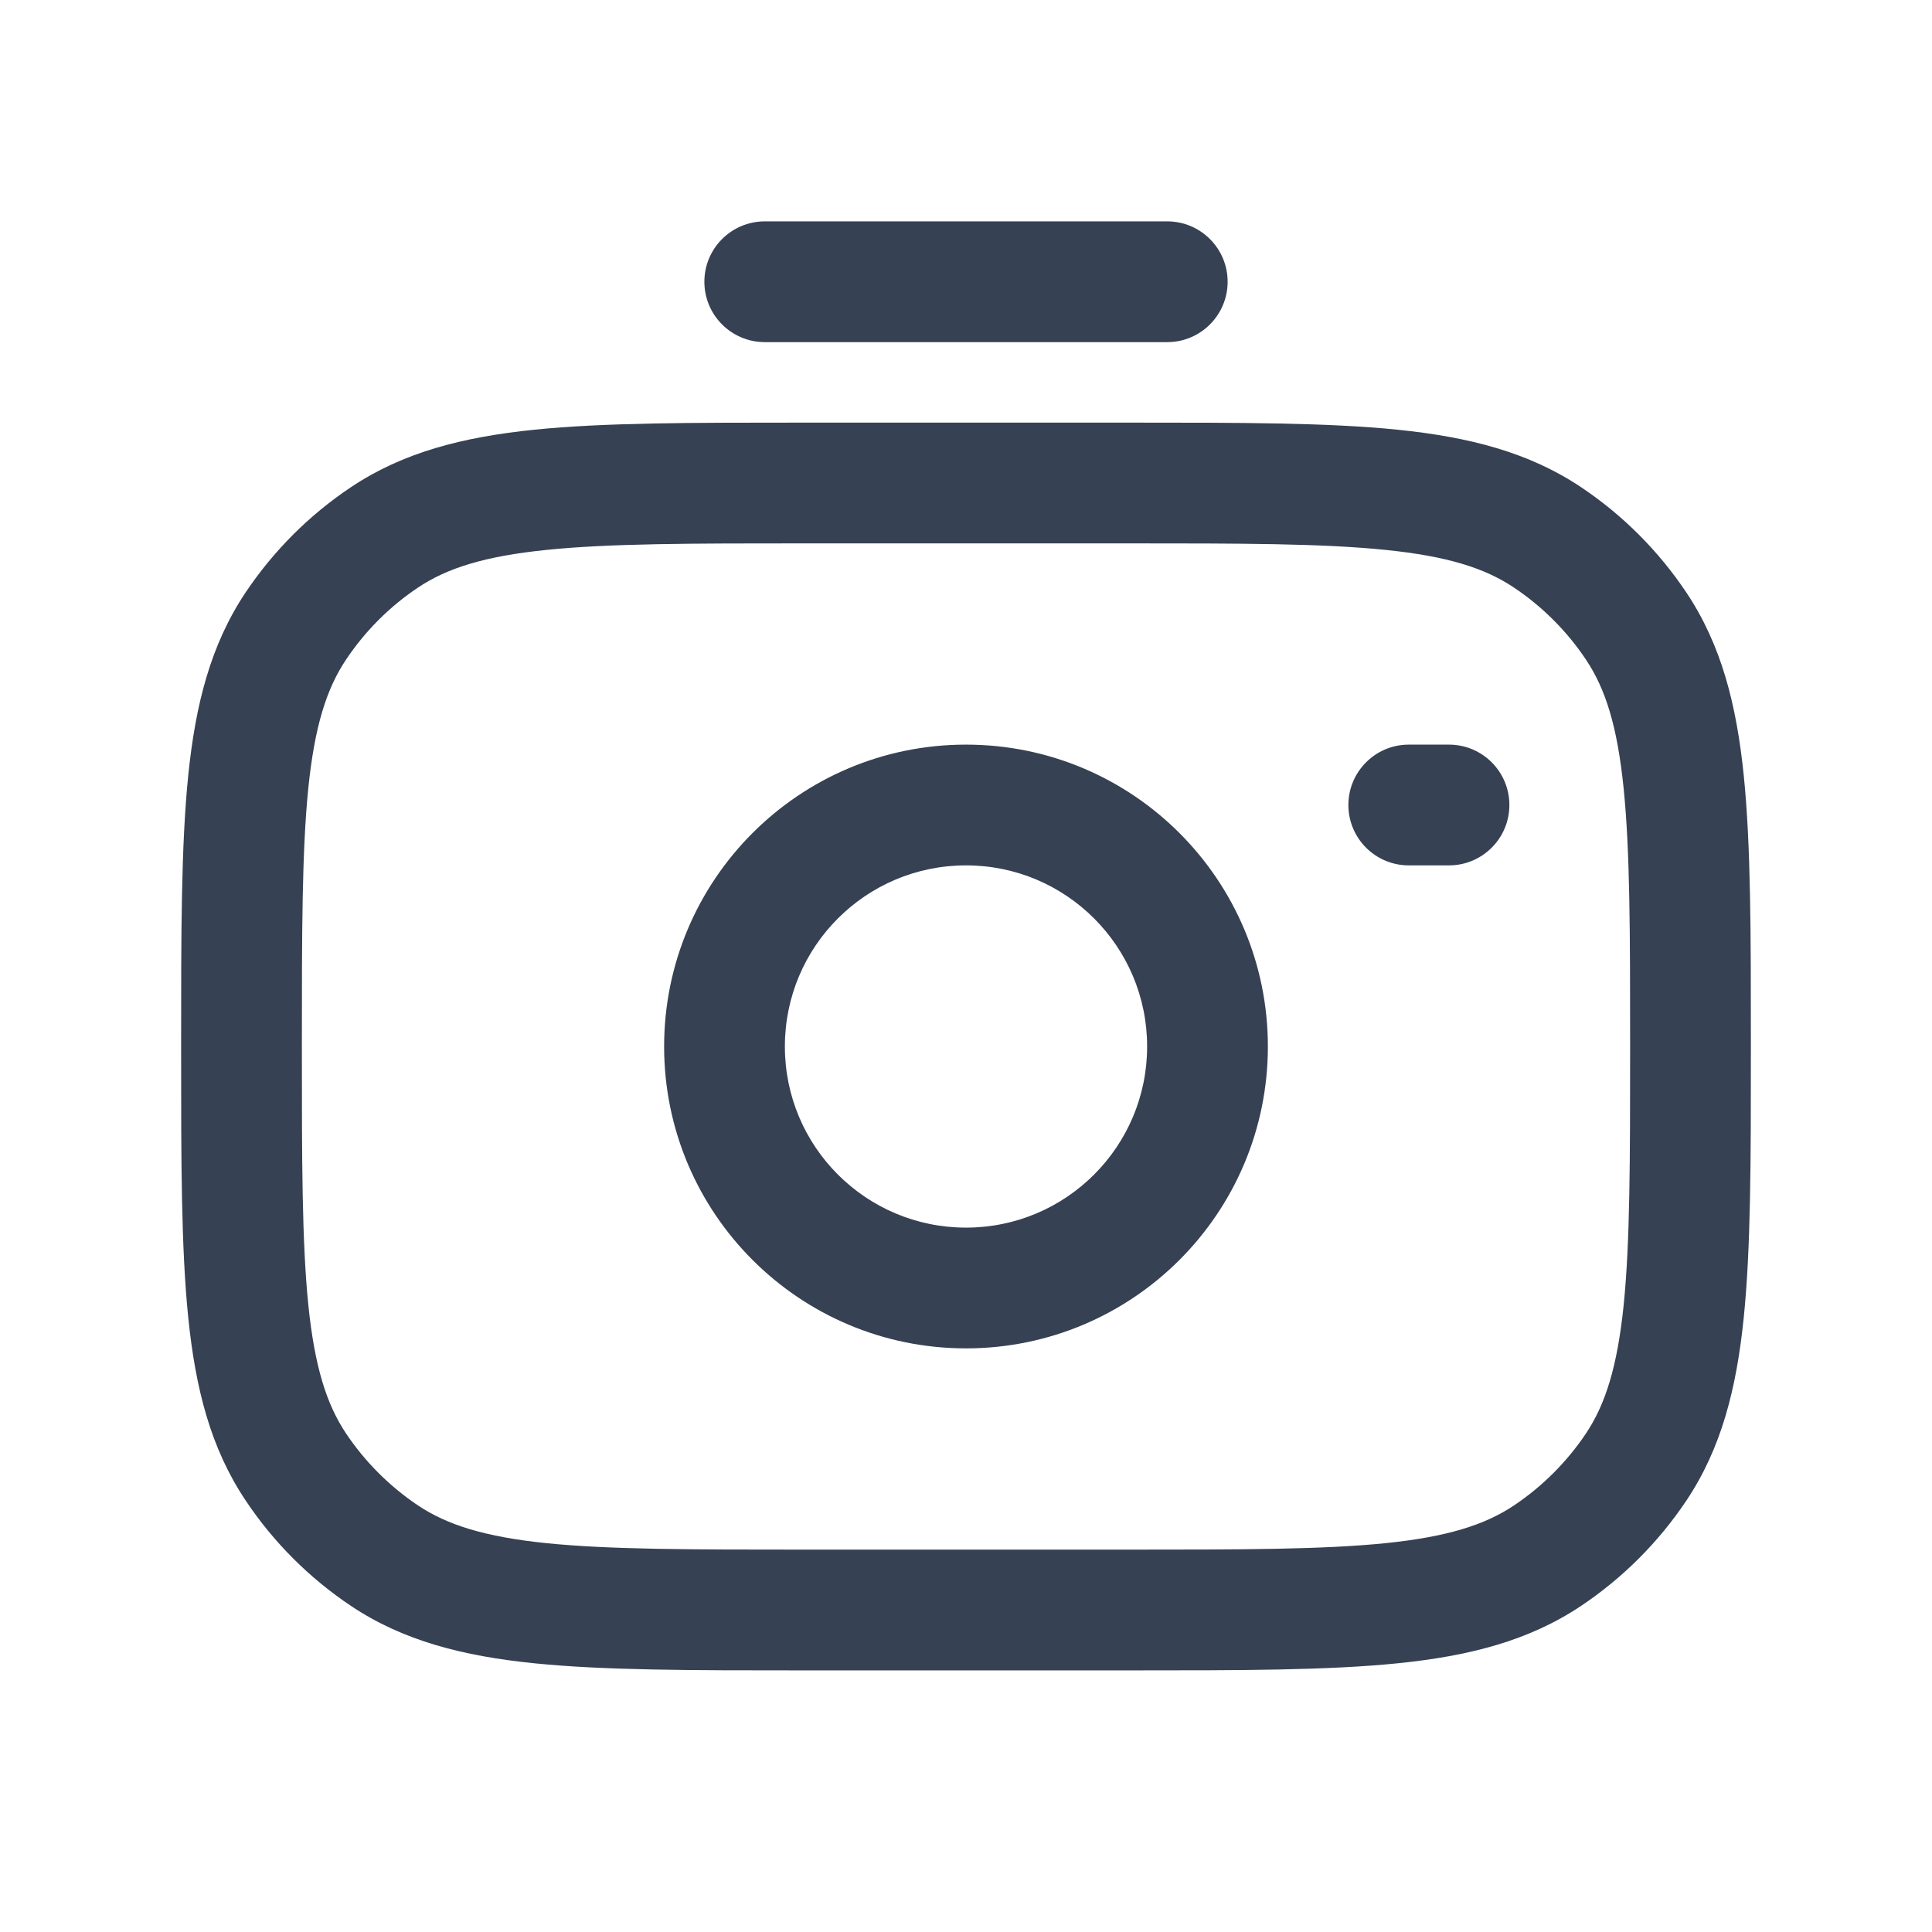
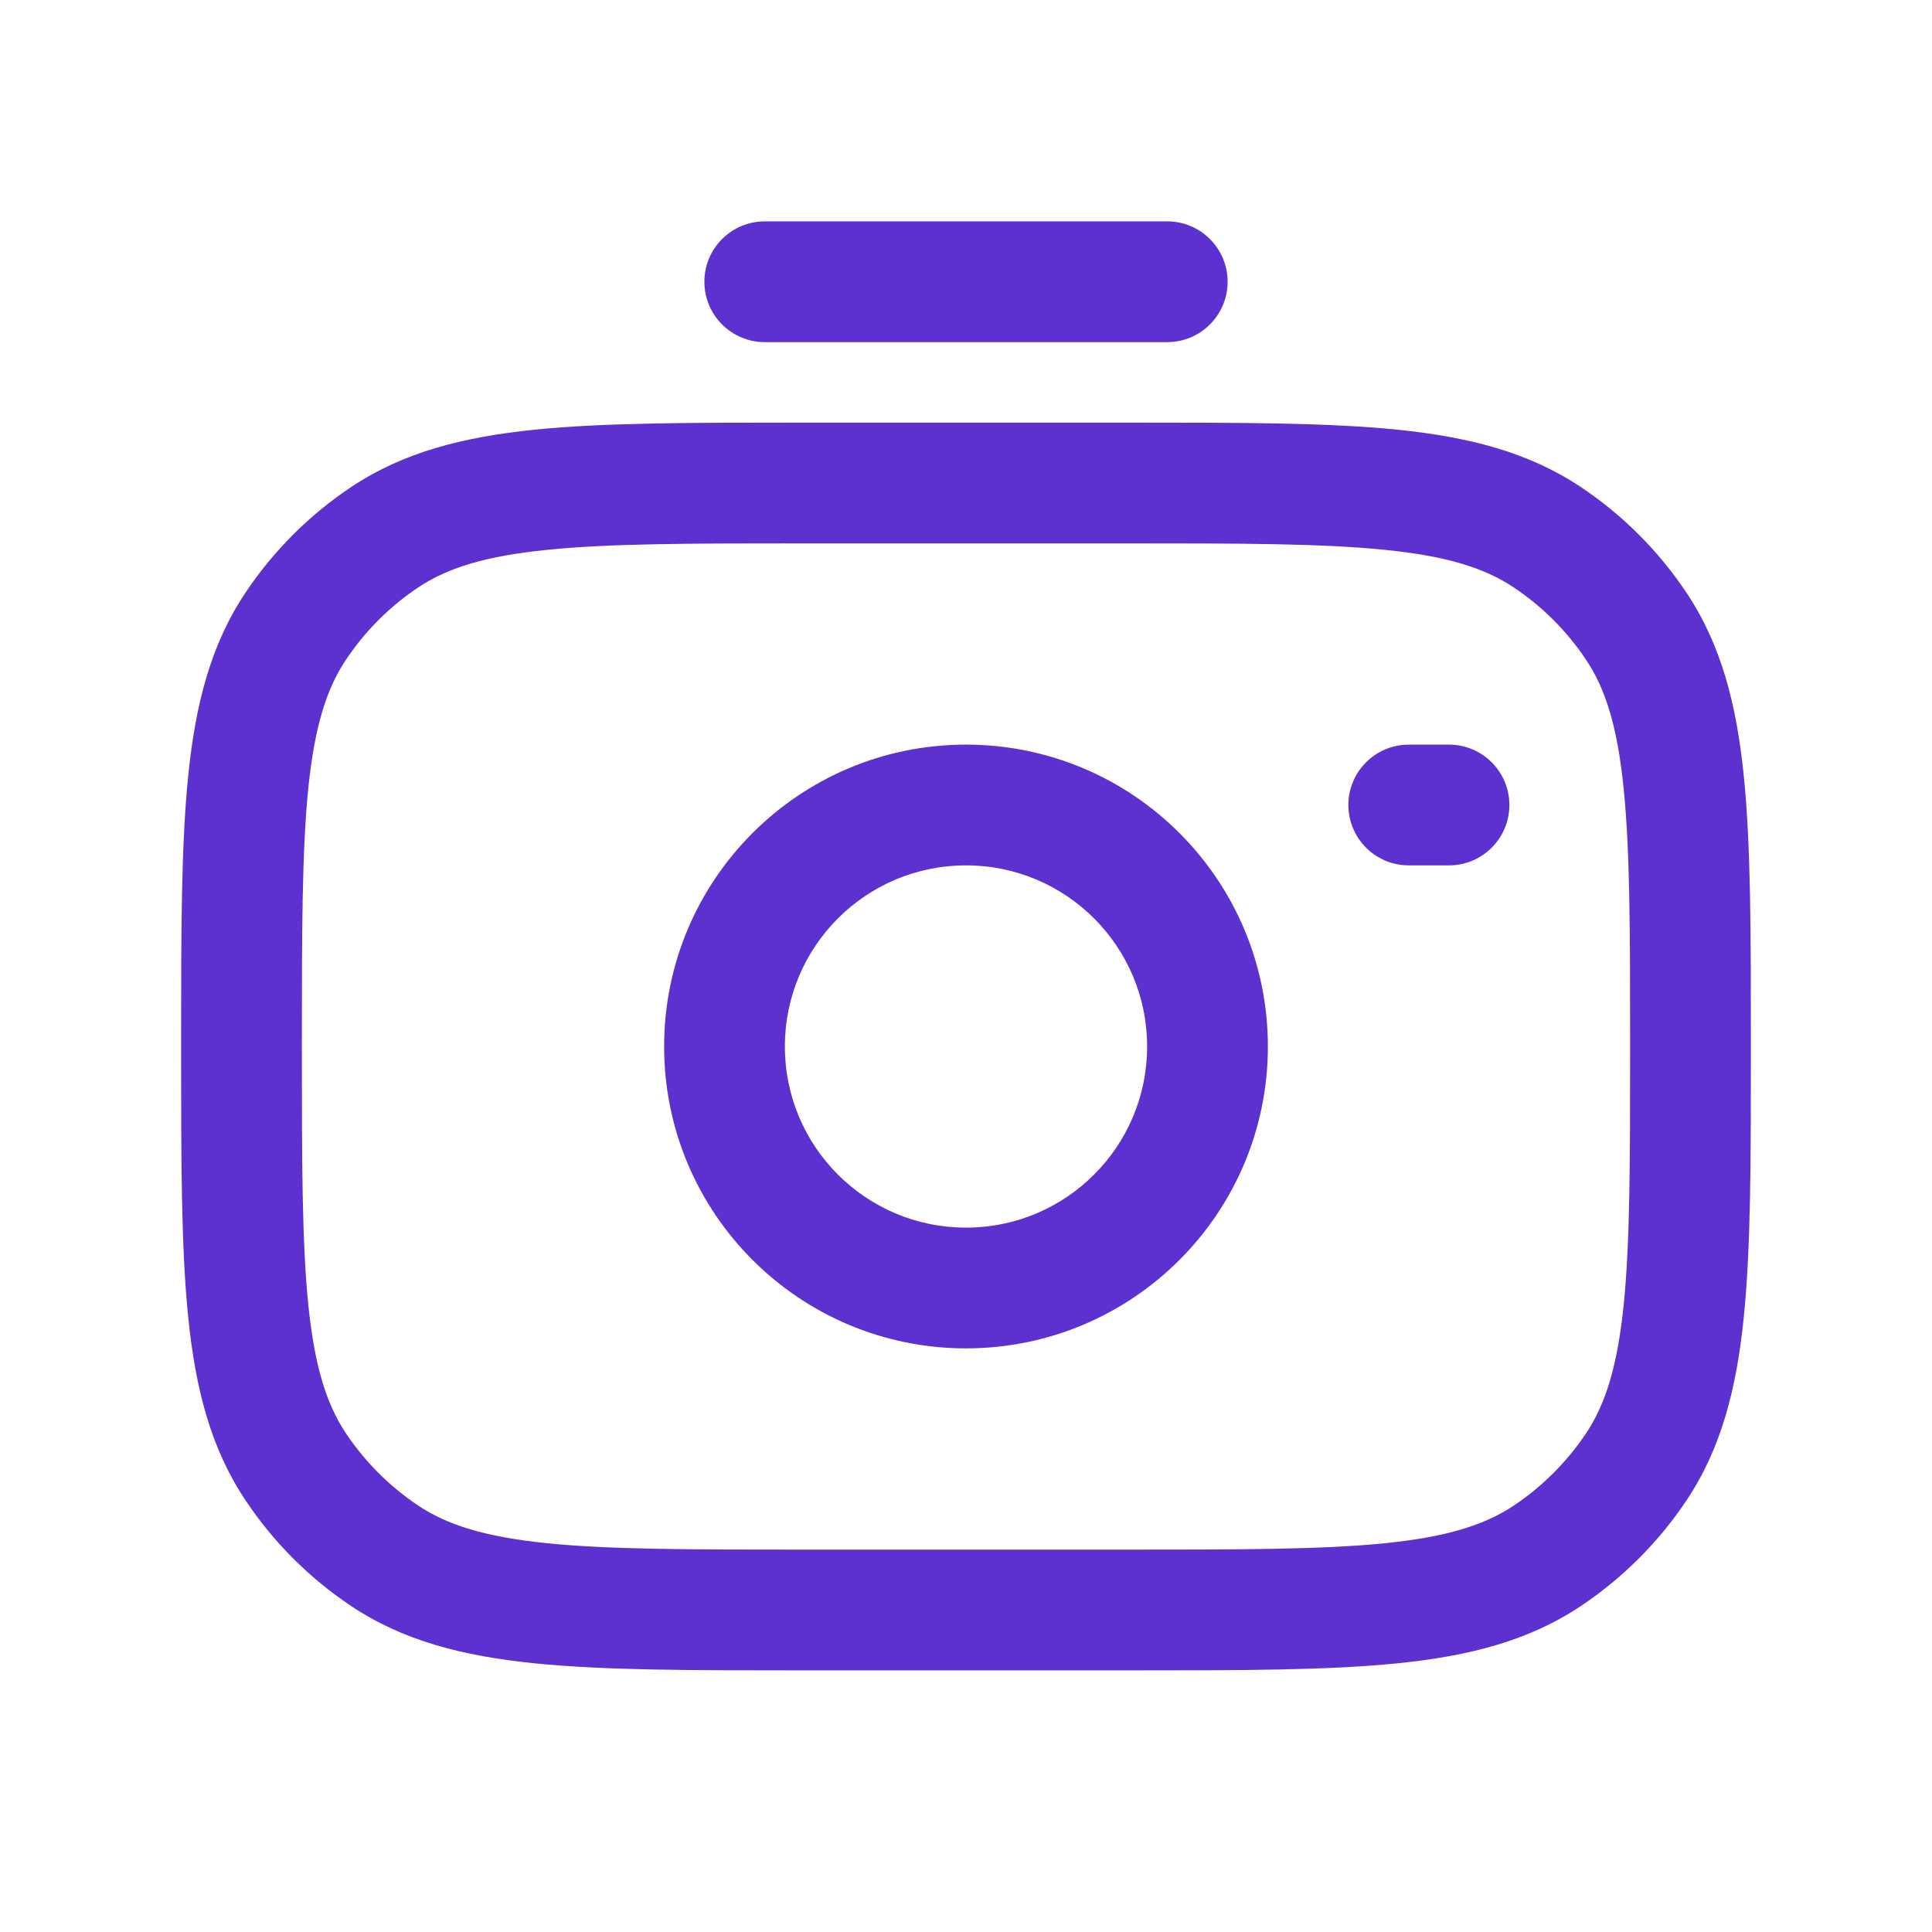
<svg xmlns="http://www.w3.org/2000/svg" width="800px" height="800px" viewBox="0 0 24 24" fill="none">
-   <path fill-rule="evenodd" clip-rule="evenodd" d="M8.75 3.5C8.75 3.086 9.086 2.75 9.5 2.75H14.5C14.914 2.75 15.25 3.086 15.25 3.5C15.25 3.914 14.914 4.25 14.5 4.25H9.5C9.086 4.25 8.75 3.914 8.75 3.5ZM9.958 5.25H14.041C15.411 5.25 16.495 5.25 17.362 5.338C18.25 5.429 18.991 5.618 19.639 6.051C20.157 6.397 20.603 6.843 20.949 7.361C21.382 8.009 21.572 8.75 21.662 9.638C21.75 10.505 21.75 11.59 21.75 12.96V13.042C21.75 14.411 21.75 15.496 21.662 16.362C21.572 17.25 21.383 17.991 20.95 18.639C20.603 19.158 20.158 19.603 19.639 19.95C18.991 20.383 18.25 20.572 17.362 20.662C16.496 20.75 15.411 20.75 14.042 20.75H9.958C8.589 20.75 7.504 20.75 6.638 20.662C5.75 20.572 5.009 20.383 4.361 19.95C3.842 19.603 3.397 19.158 3.051 18.639C2.617 17.991 2.428 17.25 2.338 16.362C2.25 15.496 2.25 14.411 2.25 13.042V12.957C2.25 11.588 2.25 10.504 2.338 9.637C2.428 8.75 2.617 8.009 3.05 7.361C3.397 6.843 3.842 6.397 4.361 6.051C5.009 5.618 5.75 5.429 6.638 5.338C7.504 5.25 8.589 5.25 9.958 5.25ZM6.79 6.831C6.021 6.909 5.555 7.057 5.194 7.298C4.839 7.535 4.535 7.84 4.298 8.195C4.057 8.555 3.909 9.021 3.83 9.789C3.751 10.571 3.75 11.579 3.75 12.998V13C3.75 14.42 3.751 15.429 3.83 16.21C3.909 16.979 4.057 17.445 4.298 17.806C4.535 18.16 4.84 18.465 5.194 18.702C5.555 18.943 6.021 19.091 6.79 19.17C7.571 19.249 8.58 19.25 10 19.25H14C15.42 19.25 16.429 19.249 17.21 19.17C17.979 19.091 18.445 18.943 18.806 18.702C19.16 18.465 19.465 18.16 19.702 17.806C19.943 17.445 20.091 16.979 20.17 16.21C20.249 15.429 20.25 14.42 20.25 13C20.25 11.58 20.249 10.571 20.169 9.79C20.091 9.021 19.943 8.555 19.702 8.195C19.465 7.84 19.16 7.535 18.805 7.298C18.445 7.057 17.979 6.909 17.21 6.831C16.428 6.751 15.42 6.75 14 6.75H10C8.58 6.75 7.571 6.751 6.79 6.831ZM12 10.75C10.757 10.75 9.75 11.757 9.75 13C9.75 14.243 10.757 15.25 12 15.25C13.243 15.25 14.25 14.243 14.25 13C14.25 11.757 13.243 10.75 12 10.75ZM8.25 13C8.25 10.929 9.929 9.25 12 9.25C14.071 9.25 15.75 10.929 15.75 13C15.75 15.071 14.071 16.75 12 16.75C9.929 16.75 8.25 15.071 8.25 13ZM16.75 10C16.75 9.586 17.086 9.25 17.5 9.25H18C18.414 9.25 18.75 9.586 18.75 10C18.75 10.414 18.414 10.75 18 10.75H17.5C17.086 10.75 16.75 10.414 16.75 10Z" fill="#364153" />
+   <path fill-rule="evenodd" clip-rule="evenodd" d="M8.75 3.5C8.75 3.086 9.086 2.75 9.5 2.75H14.5C14.914 2.75 15.25 3.086 15.25 3.5C15.25 3.914 14.914 4.25 14.5 4.25H9.5C9.086 4.25 8.75 3.914 8.75 3.5ZM9.958 5.25H14.041C15.411 5.25 16.495 5.25 17.362 5.338C18.25 5.429 18.991 5.618 19.639 6.051C20.157 6.397 20.603 6.843 20.949 7.361C21.382 8.009 21.572 8.75 21.662 9.638C21.75 10.505 21.75 11.59 21.75 12.96V13.042C21.75 14.411 21.75 15.496 21.662 16.362C21.572 17.25 21.383 17.991 20.95 18.639C20.603 19.158 20.158 19.603 19.639 19.95C18.991 20.383 18.25 20.572 17.362 20.662C16.496 20.75 15.411 20.75 14.042 20.75H9.958C8.589 20.75 7.504 20.75 6.638 20.662C5.75 20.572 5.009 20.383 4.361 19.95C3.842 19.603 3.397 19.158 3.051 18.639C2.617 17.991 2.428 17.25 2.338 16.362C2.25 15.496 2.25 14.411 2.25 13.042V12.957C2.25 11.588 2.25 10.504 2.338 9.637C2.428 8.75 2.617 8.009 3.05 7.361C3.397 6.843 3.842 6.397 4.361 6.051C5.009 5.618 5.75 5.429 6.638 5.338C7.504 5.25 8.589 5.25 9.958 5.25ZM6.79 6.831C6.021 6.909 5.555 7.057 5.194 7.298C4.839 7.535 4.535 7.84 4.298 8.195C4.057 8.555 3.909 9.021 3.83 9.789C3.751 10.571 3.75 11.579 3.75 12.998V13C3.75 14.42 3.751 15.429 3.83 16.21C3.909 16.979 4.057 17.445 4.298 17.806C4.535 18.16 4.84 18.465 5.194 18.702C5.555 18.943 6.021 19.091 6.79 19.17C7.571 19.249 8.58 19.25 10 19.25H14C15.42 19.25 16.429 19.249 17.21 19.17C17.979 19.091 18.445 18.943 18.806 18.702C19.16 18.465 19.465 18.16 19.702 17.806C19.943 17.445 20.091 16.979 20.17 16.21C20.249 15.429 20.25 14.42 20.25 13C20.25 11.58 20.249 10.571 20.169 9.79C20.091 9.021 19.943 8.555 19.702 8.195C19.465 7.84 19.16 7.535 18.805 7.298C18.445 7.057 17.979 6.909 17.21 6.831C16.428 6.751 15.42 6.75 14 6.75H10C8.58 6.75 7.571 6.751 6.79 6.831ZM12 10.75C10.757 10.75 9.75 11.757 9.75 13C9.75 14.243 10.757 15.25 12 15.25C13.243 15.25 14.25 14.243 14.25 13C14.25 11.757 13.243 10.75 12 10.75ZM8.25 13C8.25 10.929 9.929 9.25 12 9.25C14.071 9.25 15.75 10.929 15.75 13C15.75 15.071 14.071 16.75 12 16.75C9.929 16.75 8.25 15.071 8.25 13ZM16.75 10C16.75 9.586 17.086 9.25 17.5 9.25H18C18.414 9.25 18.75 9.586 18.75 10C18.75 10.414 18.414 10.75 18 10.75H17.5C17.086 10.75 16.75 10.414 16.75 10Z" fill="#5d31cf" />
</svg>
